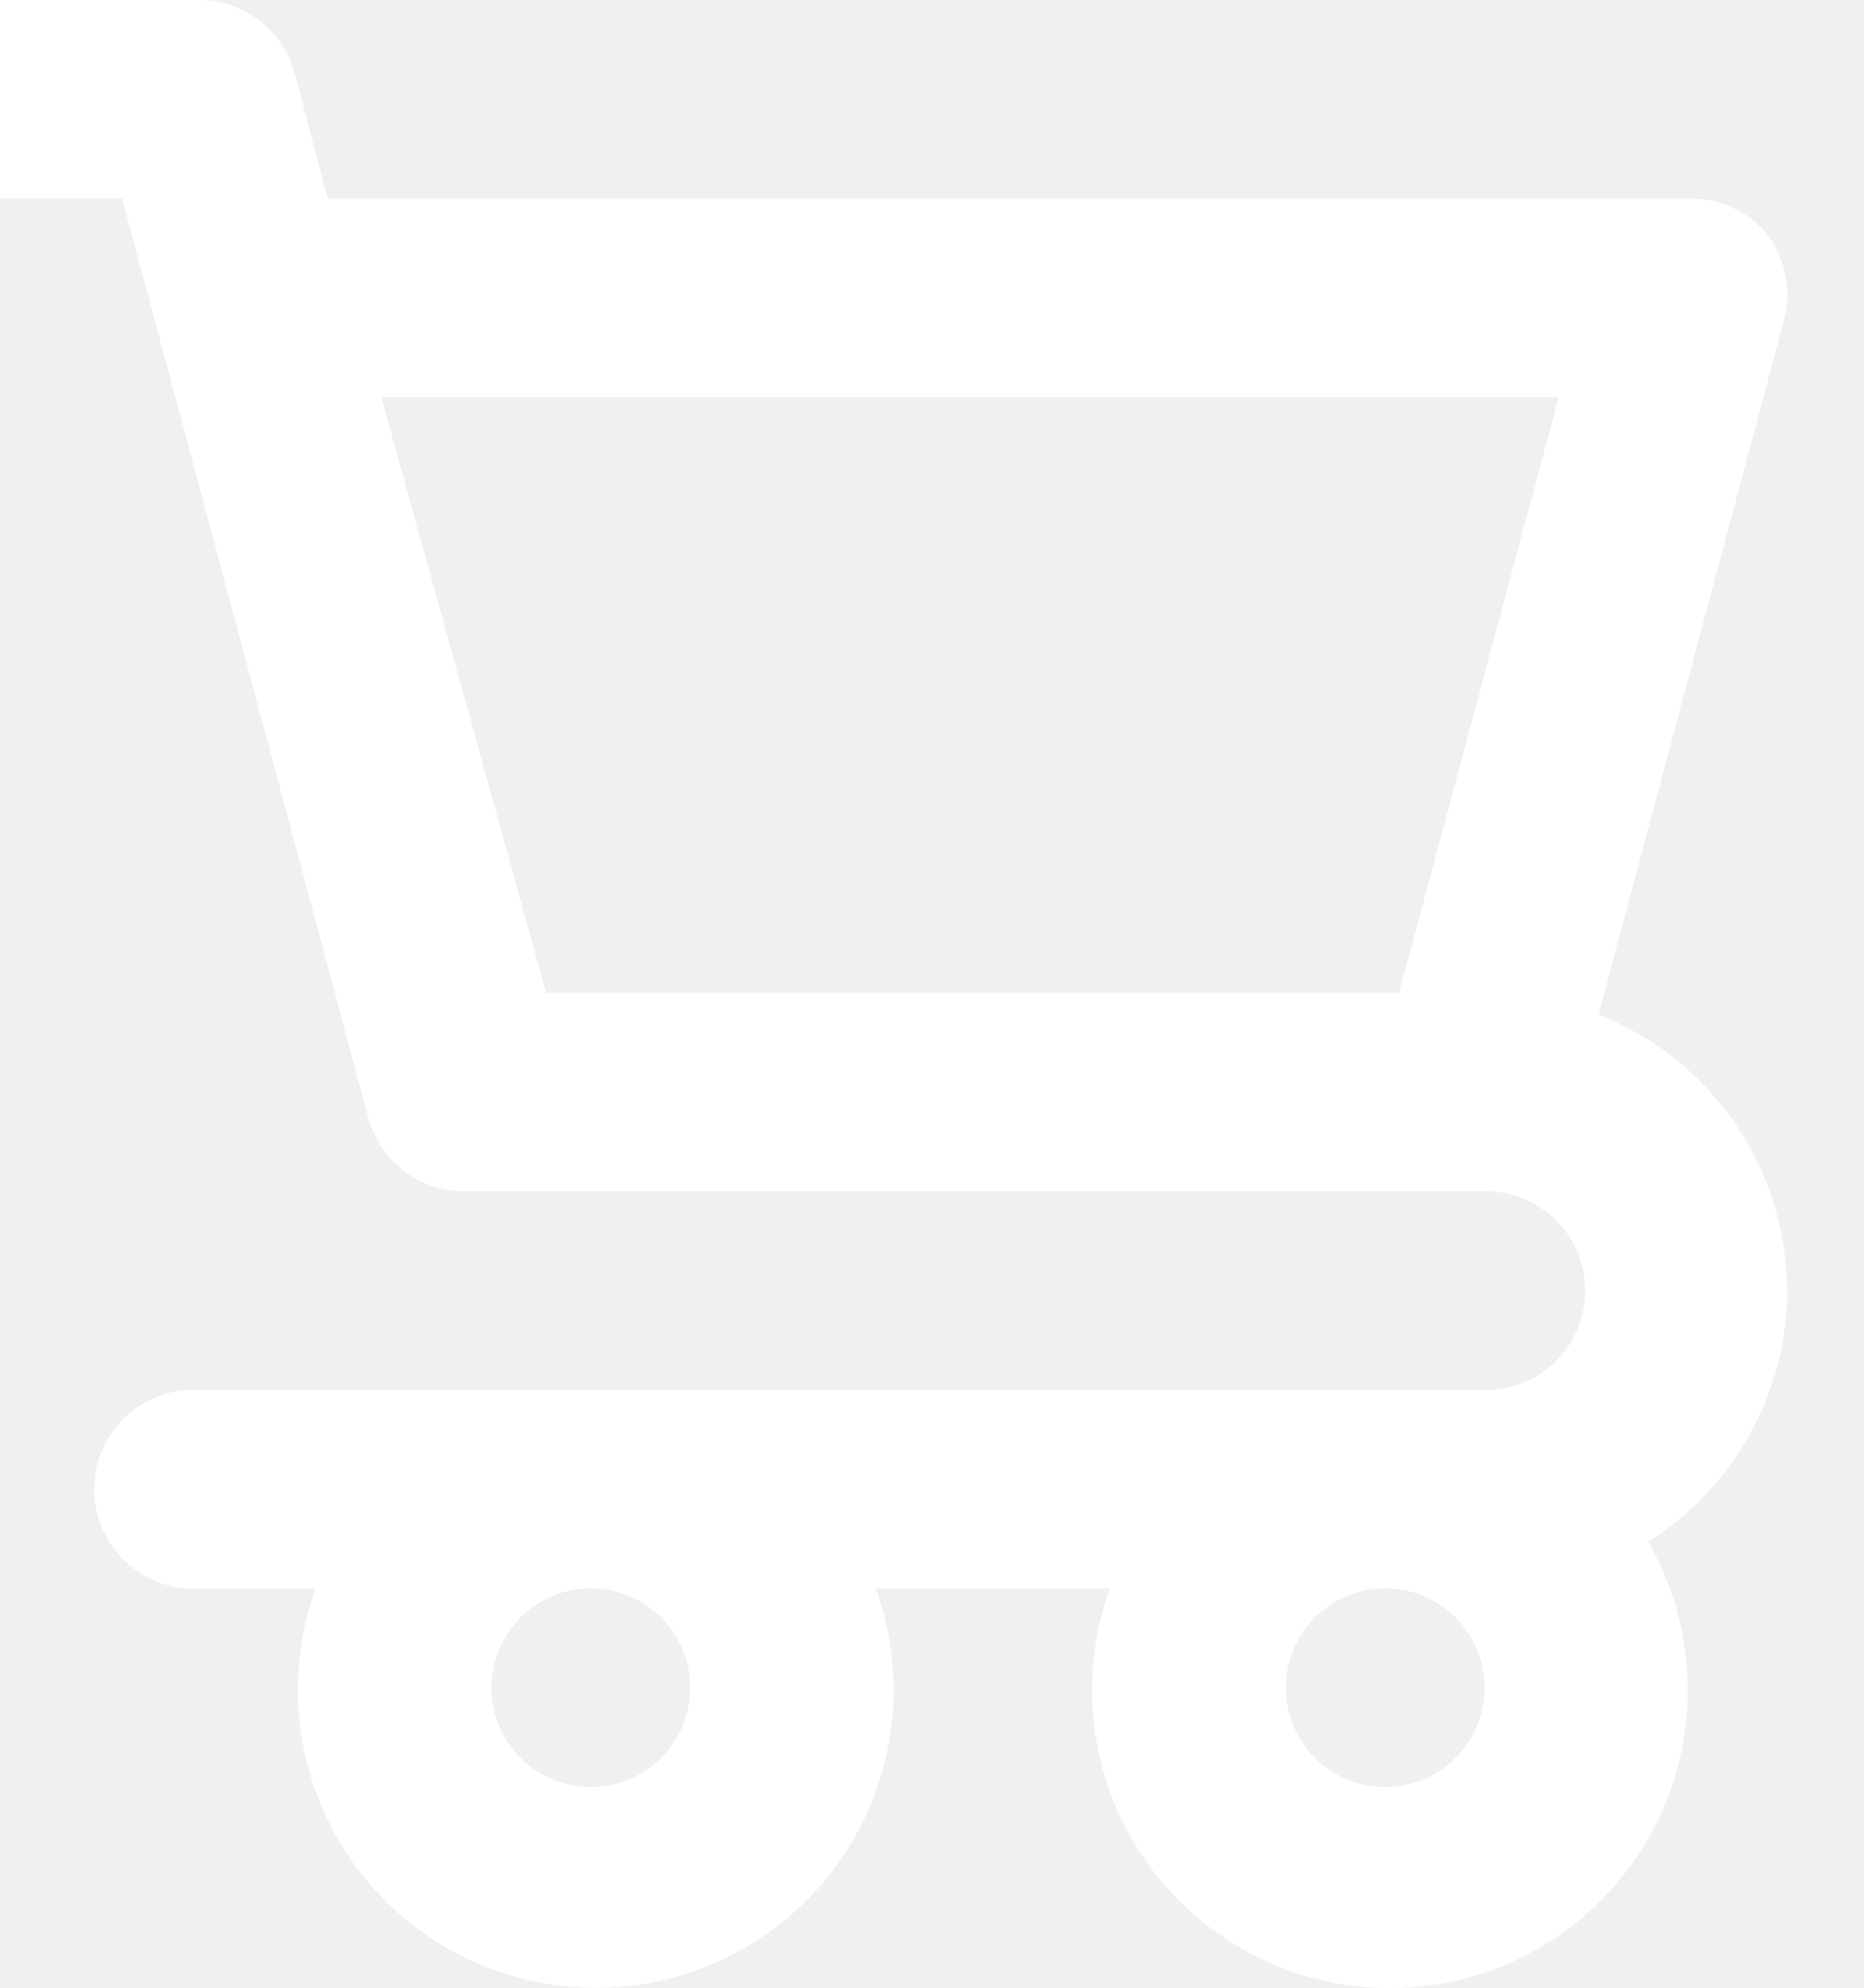
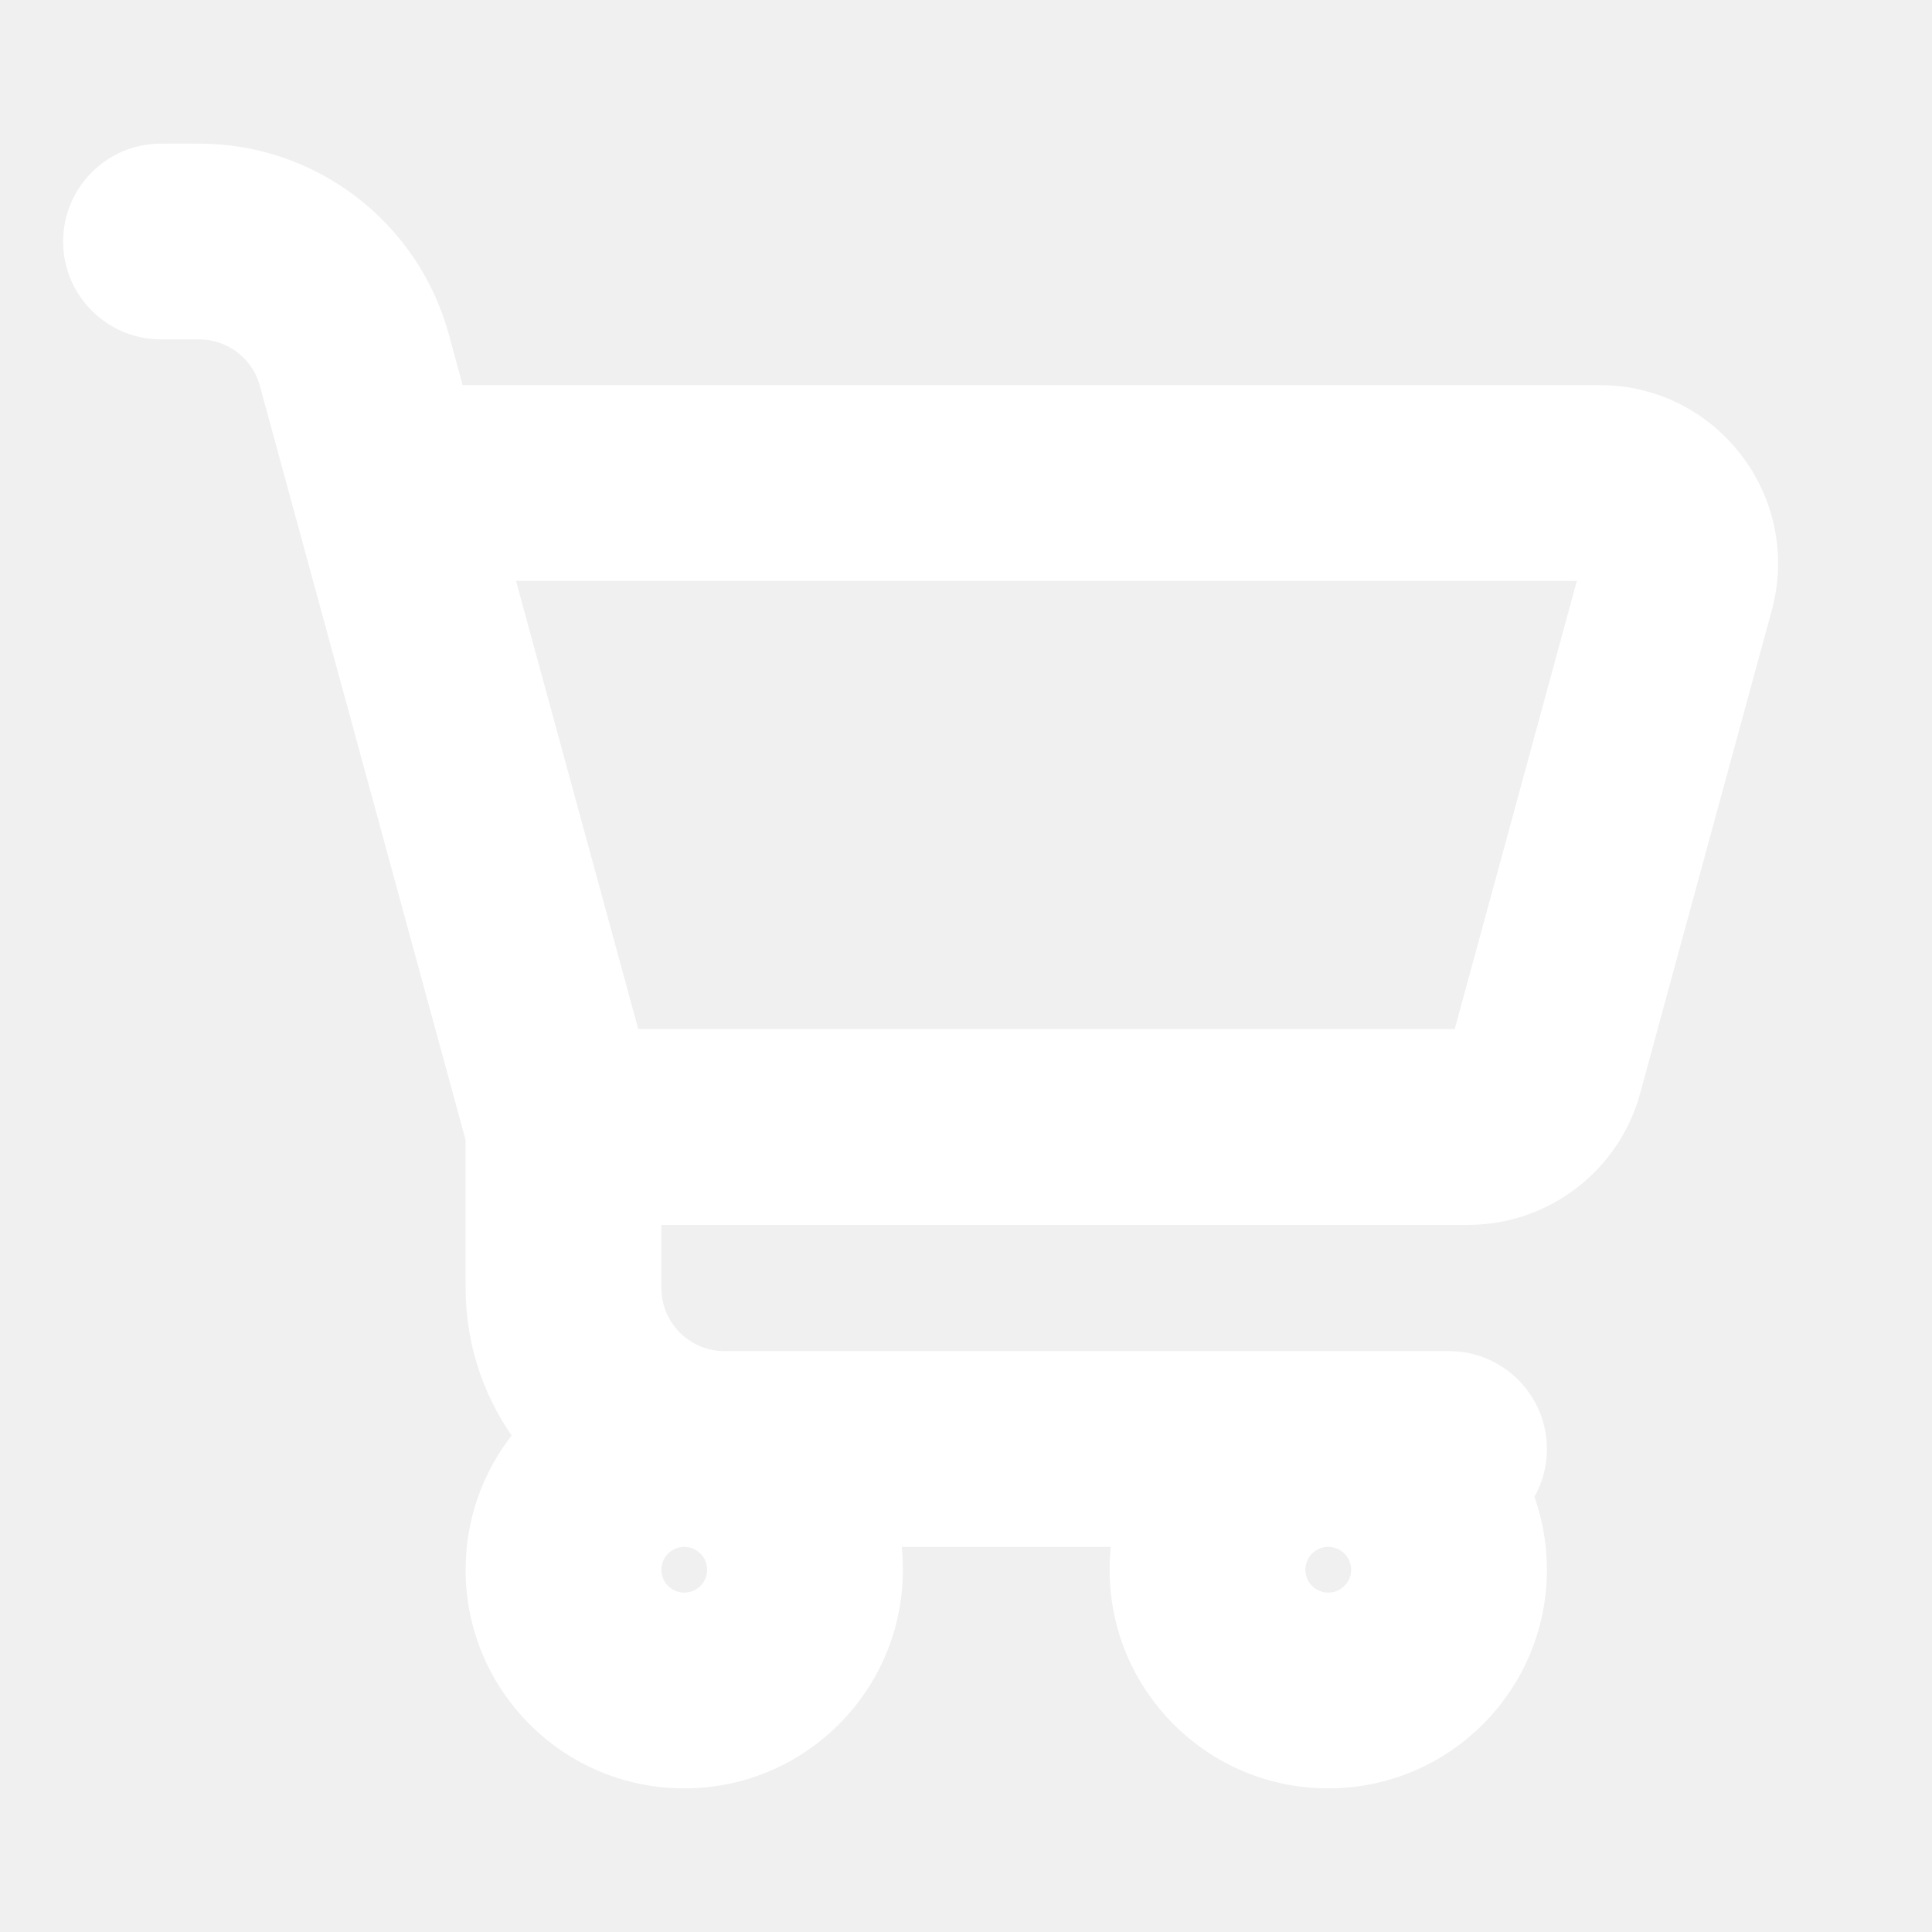
- <svg xmlns="http://www.w3.org/2000/svg" width="15" height="16">
-   <path d="M14.383 10.388a2.397 2.397 0 0 0-1.518-2.222l1.494-5.593a.8.8 0 0 0-.144-.695.8.8 0 0 0-.631-.28H2.637L2.373.591A.8.8 0 0 0 1.598 0H0v1.598h.983l1.982 7.4a.8.8 0 0 0 .799.59h8.222a.8.8 0 0 1 0 1.599H1.598a.8.8 0 1 0 0 1.598h.943a2.397 2.397 0 1 0 4.507 0h1.885a2.397 2.397 0 1 0 4.331-.376 2.397 2.397 0 0 0 1.12-2.021ZM11.26 7.99H4.395L3.068 3.196h9.477L11.26 7.991Zm-6.465 6.392a.8.8 0 1 1 0-1.598.8.8 0 0 1 0 1.598Zm6.393 0a.8.8 0 1 1 0-1.598.8.8 0 0 1 0 1.598Z" fill="#FFF" />
+ <svg xmlns="http://www.w3.org/2000/svg" width="17px" height="17px" viewBox="0 0 24 24" fill="none" stroke="#ffffff" stroke-width="0.432">
+   <g id="SVGRepo_bgCarrier" stroke-width="0" />
+   <g id="SVGRepo_tracerCarrier" stroke-linecap="round" stroke-linejoin="round" />
+   <g id="SVGRepo_iconCarrier">
+     <path fill-rule="evenodd" clip-rule="evenodd" d="M2 2C1.448 2 1 2.448 1 3C1 3.552 1.448 4 2 4H2.472C2.923 4 3.319 4.302 3.437 4.737L3.853 6.263L6 14.134V16C6 16.694 6.235 17.332 6.63 17.84C6.238 18.282 6 18.863 6 19.5C6 20.881 7.119 22 8.5 22C9.881 22 11 20.881 11 19.5C11 19.329 10.983 19.162 10.95 19H14.05C14.017 19.162 14 19.329 14 19.5C14 20.881 15.119 22 16.5 22C17.881 22 19 20.881 19 19.5C19 19.172 18.937 18.858 18.822 18.57C18.934 18.409 19 18.212 19 18C19 17.448 18.552 17 18 17H16.5H9C8.448 17 8 16.552 8 16V15H18.236C19.138 15 19.928 14.396 20.166 13.526L21.801 7.526C22.147 6.254 21.19 5 19.871 5H5.582L5.367 4.211C5.011 2.905 3.825 2 2.472 2H2ZM16.5 19C16.224 19 16 19.224 16 19.5C16 19.776 16.224 20 16.5 20C16.776 20 17 19.776 17 19.5C17 19.224 16.776 19 16.5 19ZM18.236 13H7.764L6.127 7H19.871L18.236 13ZM8.5 19C8.224 19 8 19.224 8 19.5C8 19.776 8.224 20 8.5 20C8.776 20 9 19.776 9 19.5C9 19.224 8.776 19 8.5 19Z" fill="#ffffff" />
+   </g>
</svg>
